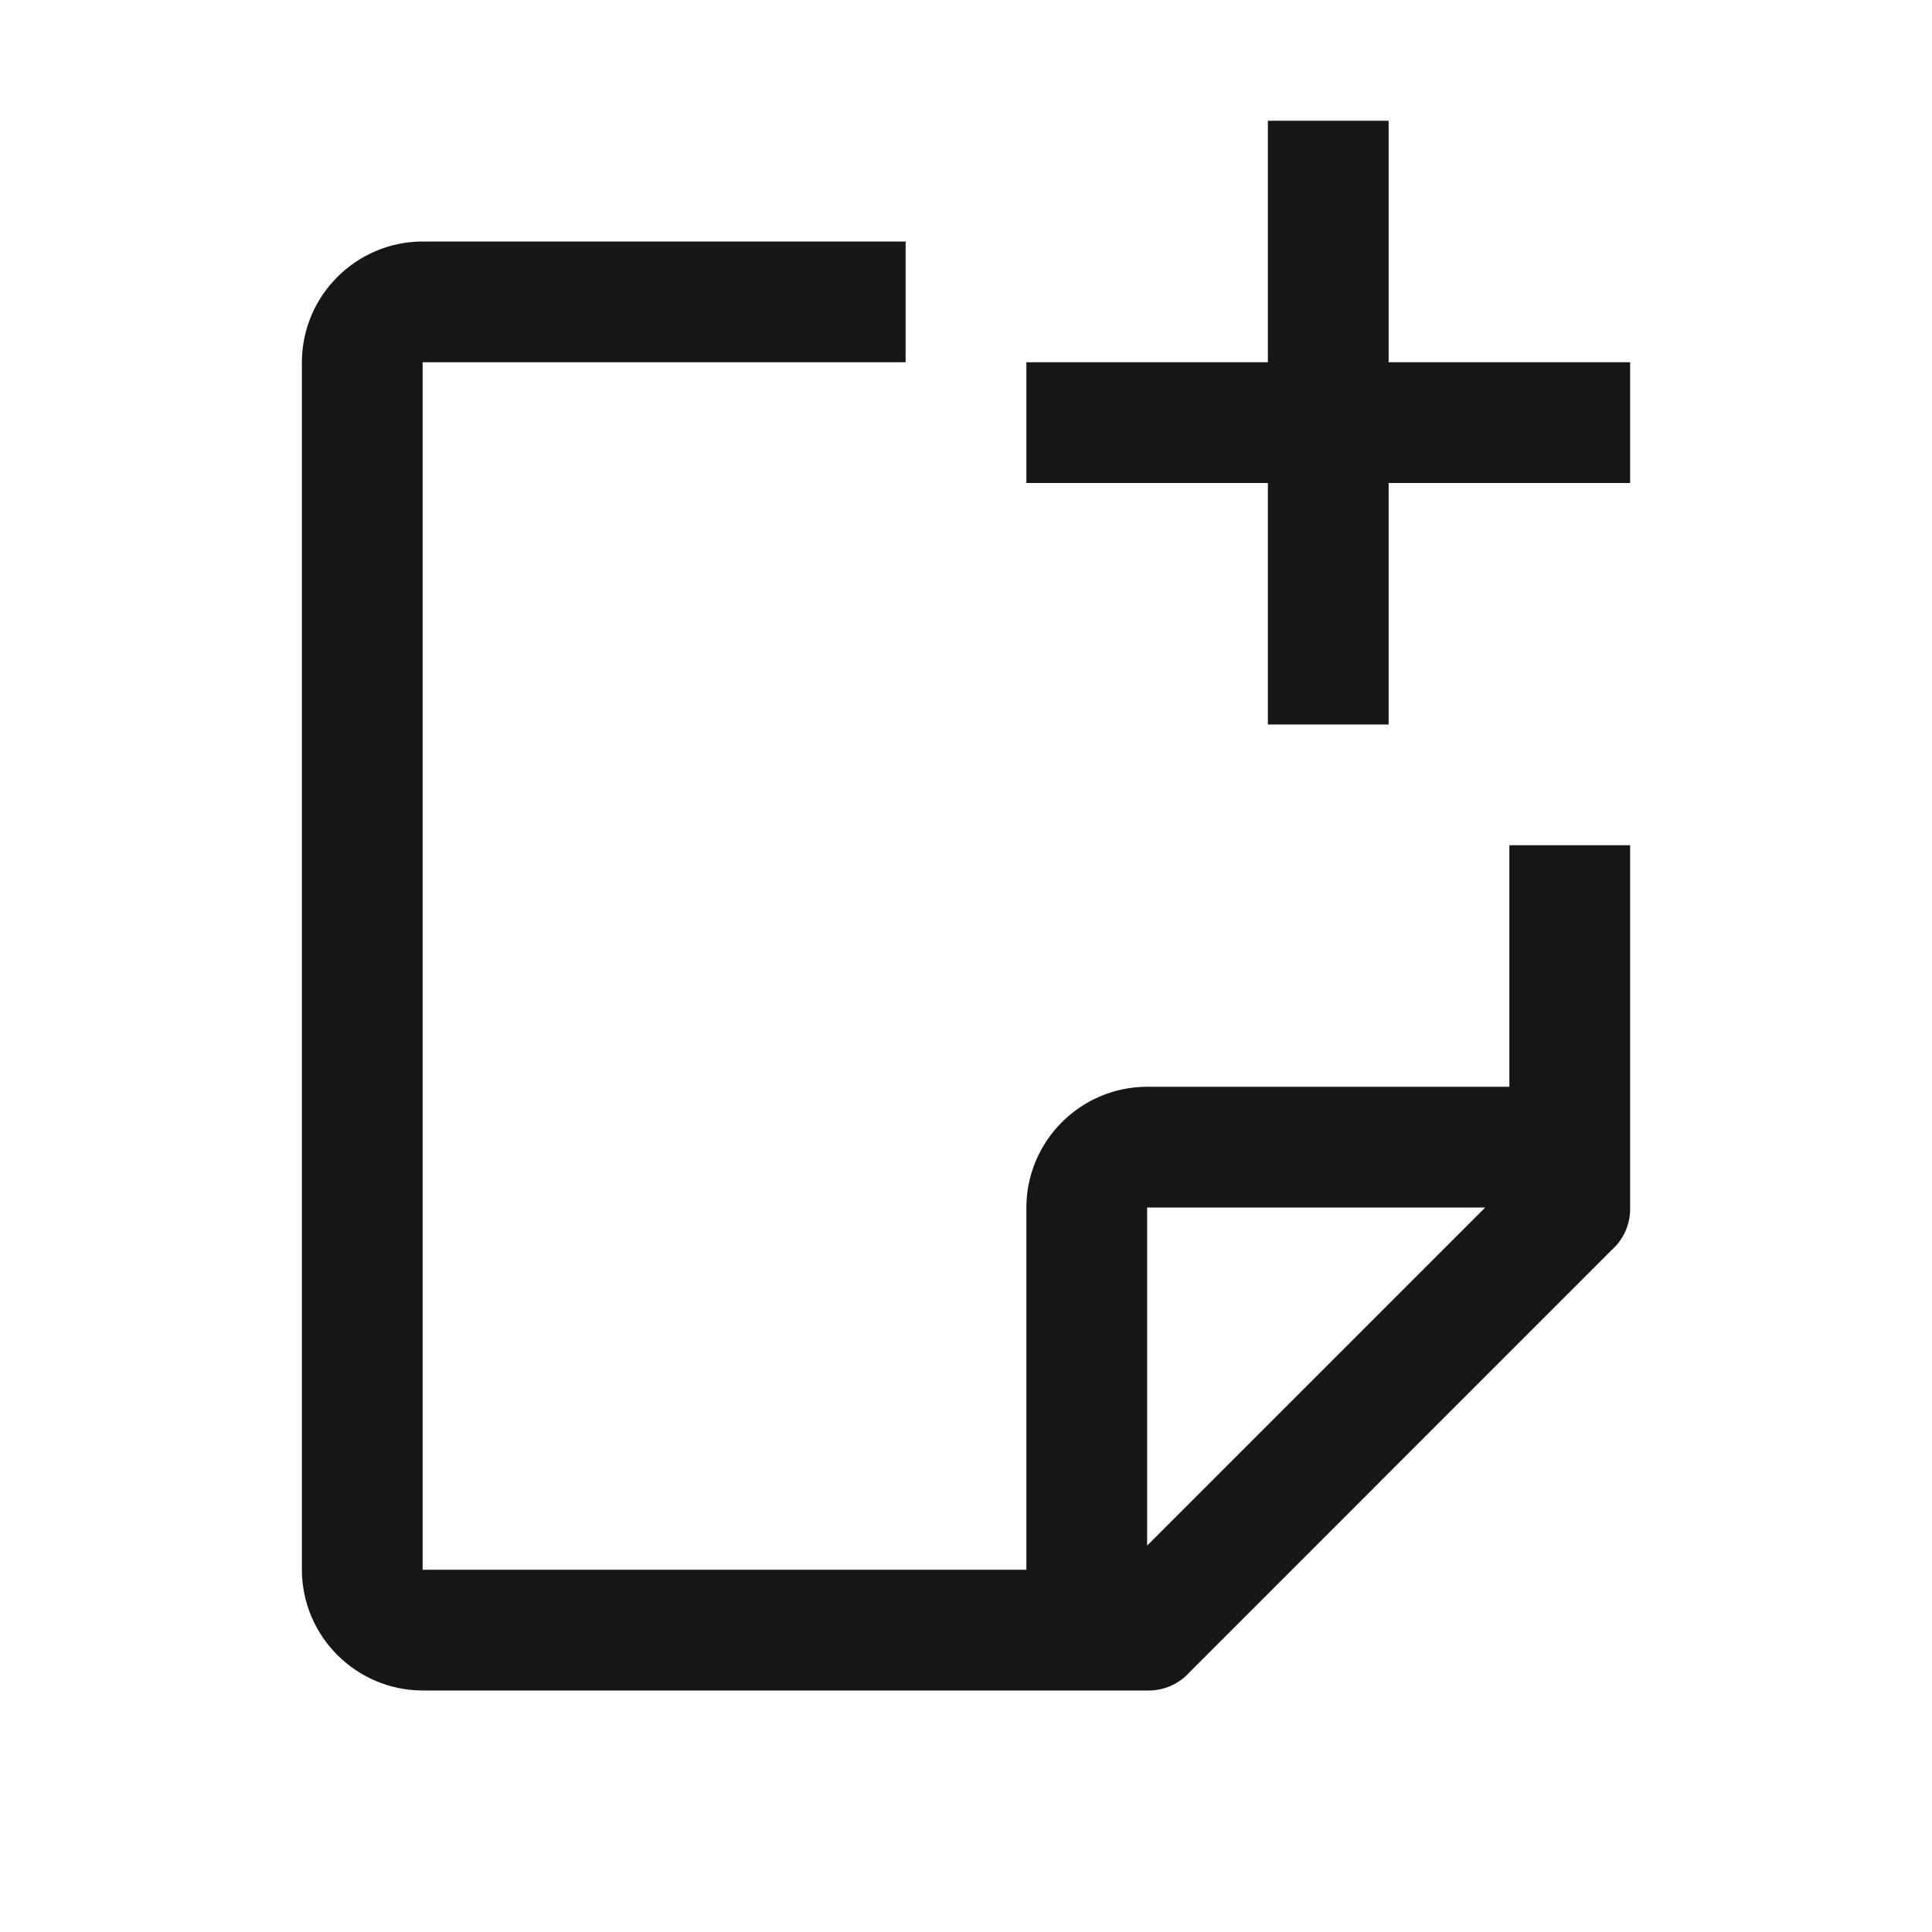
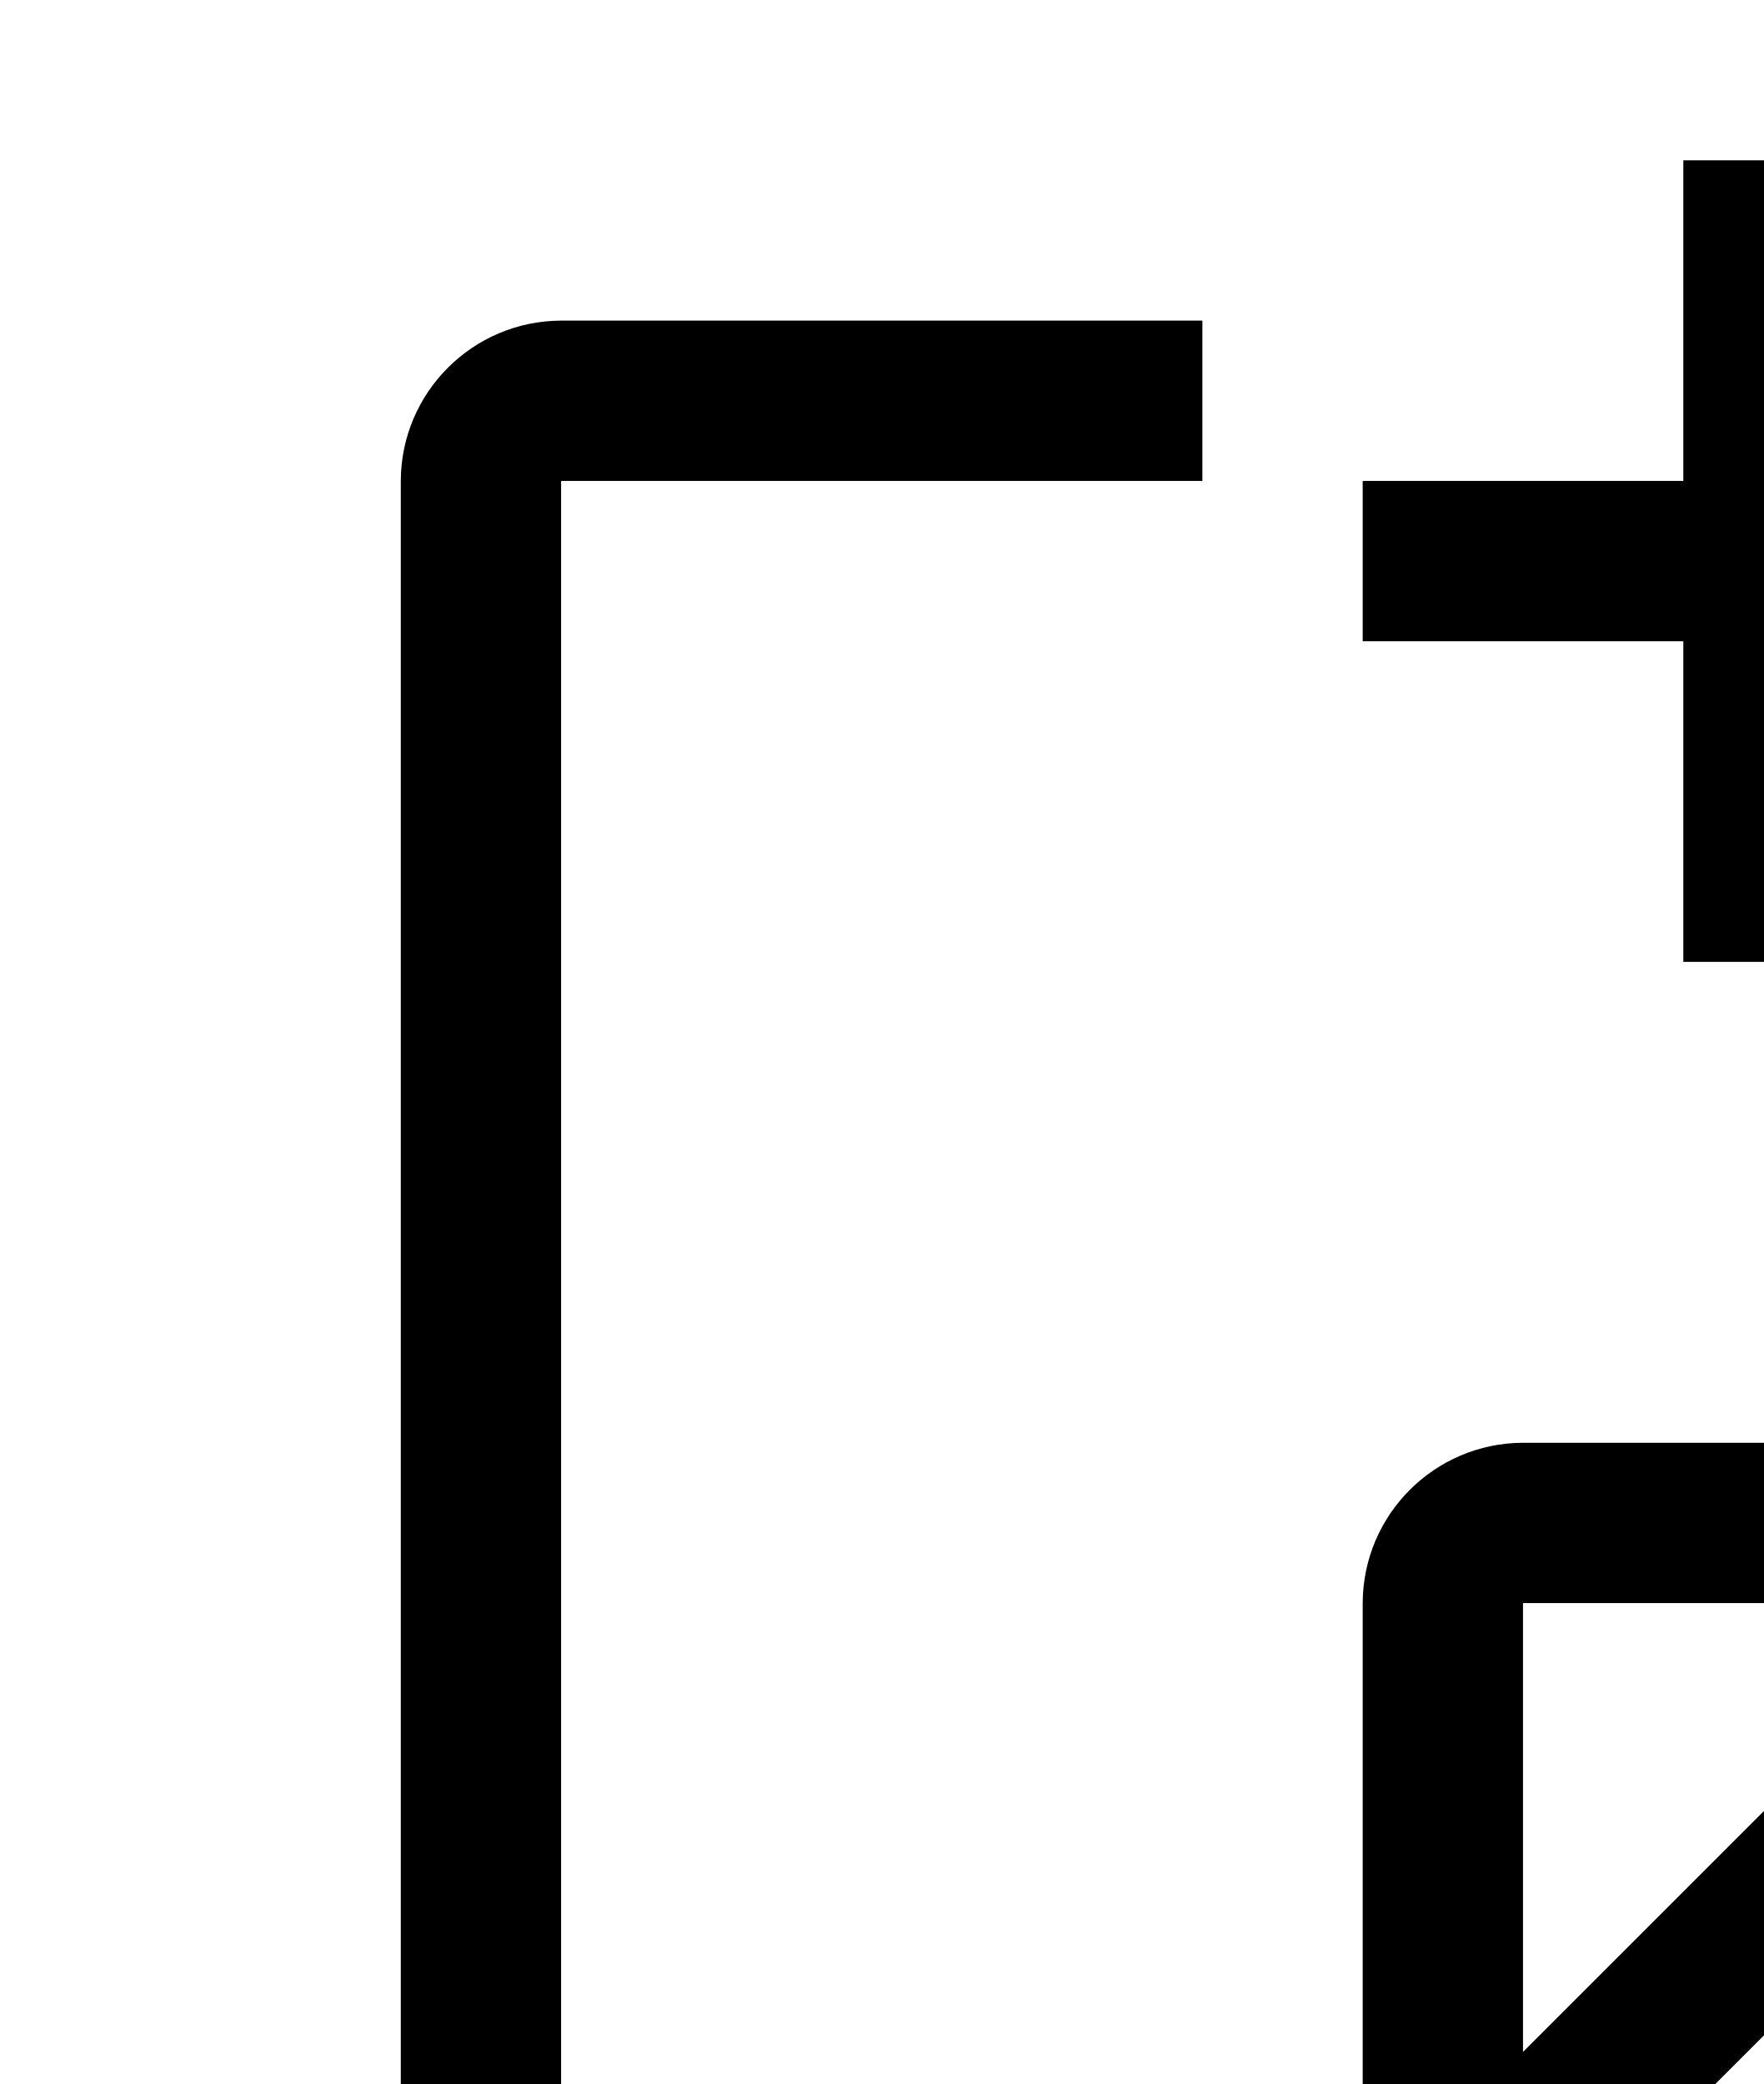
- <svg xmlns="http://www.w3.org/2000/svg" width="20" height="20" viewBox="0 0 20 20" fill="none">
-   <path d="M14.375 1.25h-1.25v2.5h-2.5V5h2.5v2.5h1.25V5h2.5V3.75h-2.5v-2.5z" fill="#161616" />
-   <path fill-rule="evenodd" clip-rule="evenodd" d="M9.375 2.5h-5a1.254 1.254 0 0 0-1.25 1.25v12.5a1.254 1.254 0 0 0 1.25 1.25h7.5a.567.567 0 0 0 .438-.188l4.374-4.375a.566.566 0 0 0 .188-.437V8.75h-1.25v2.5h-3.75a1.254 1.254 0 0 0-1.25 1.25v3.75h-6.25V3.75h5V2.5zm6 10-3.5 3.5v-3.5h3.5z" fill="#161616" />
+ <svg xmlns="http://www.w3.org/2000/svg">
+   <path d="M14.375 1.25h-1.25v2.5h-2.5V5h2.5v2.5h1.25V5h2.5V3.75h-2.5v-2.5z" />
+   <path d="M9.375 2.5h-5a1.254 1.254 0 0 0-1.25 1.25v12.5a1.254 1.254 0 0 0 1.25 1.25h7.5a.567.567 0 0 0 .438-.188l4.374-4.375a.566.566 0 0 0 .188-.437V8.75h-1.25v2.5h-3.75a1.254 1.254 0 0 0-1.25 1.25v3.75h-6.25V3.75h5V2.5zm6 10-3.5 3.5v-3.5h3.5z" />
</svg>
